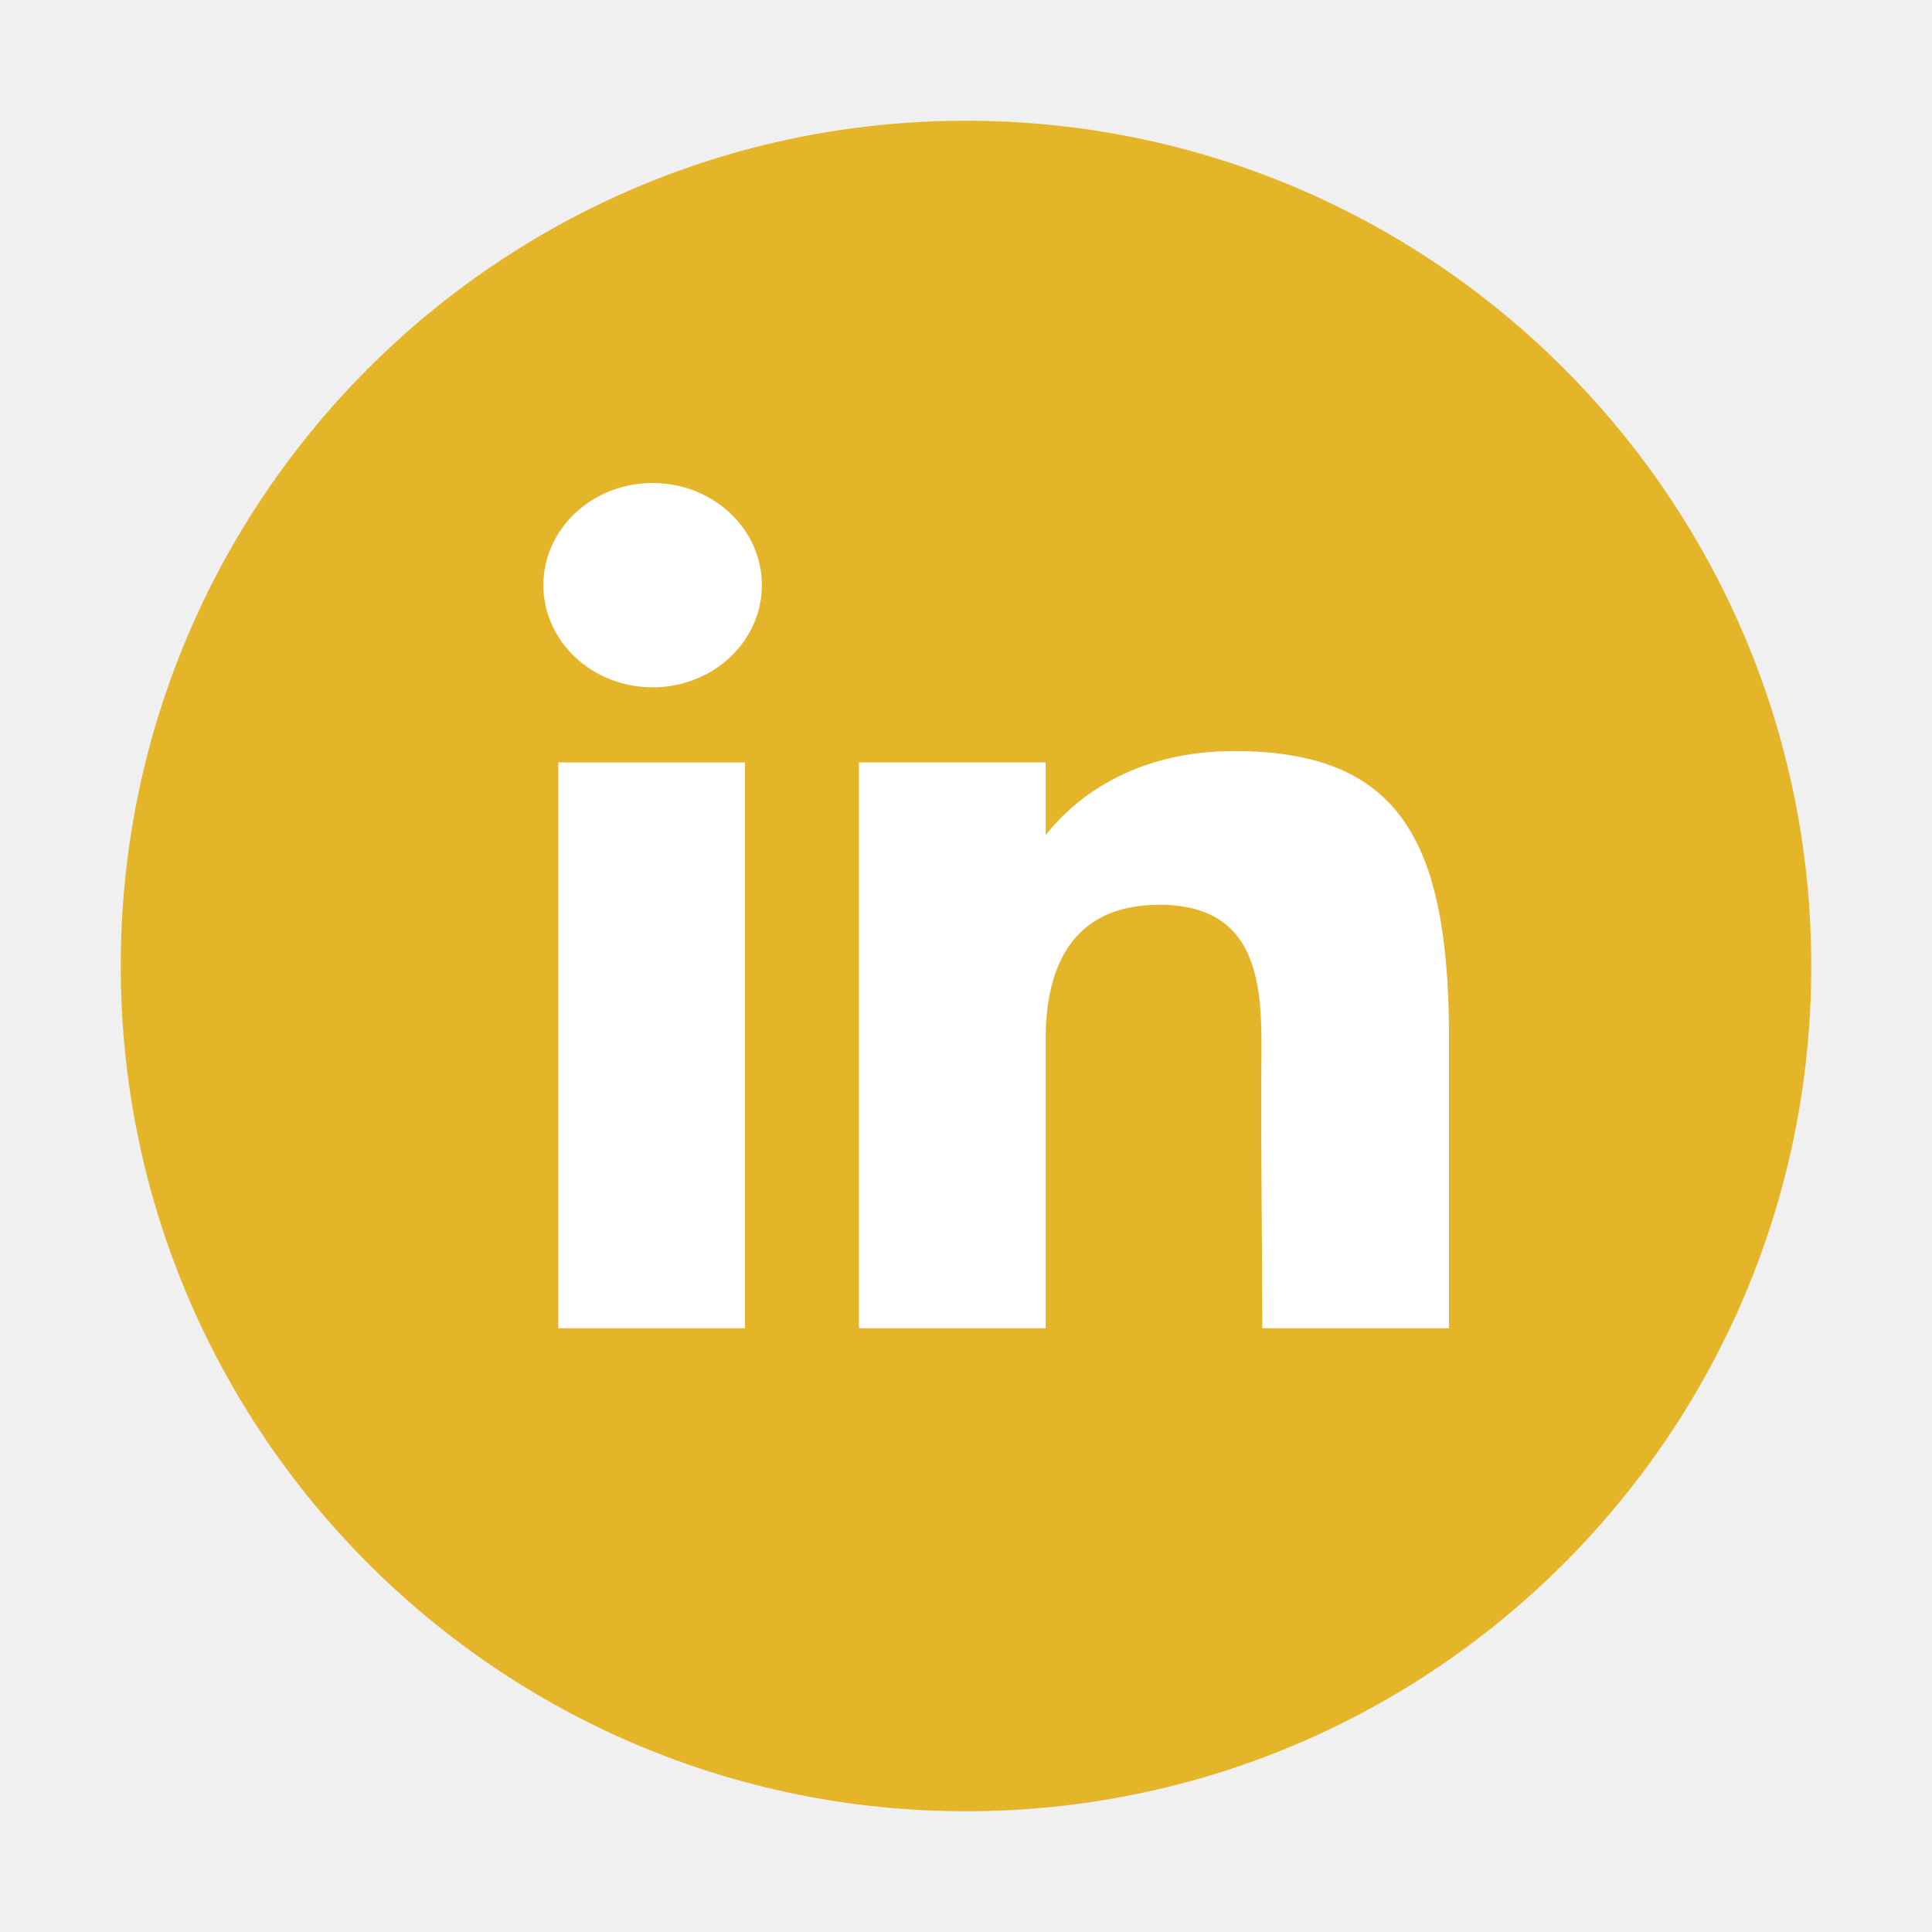
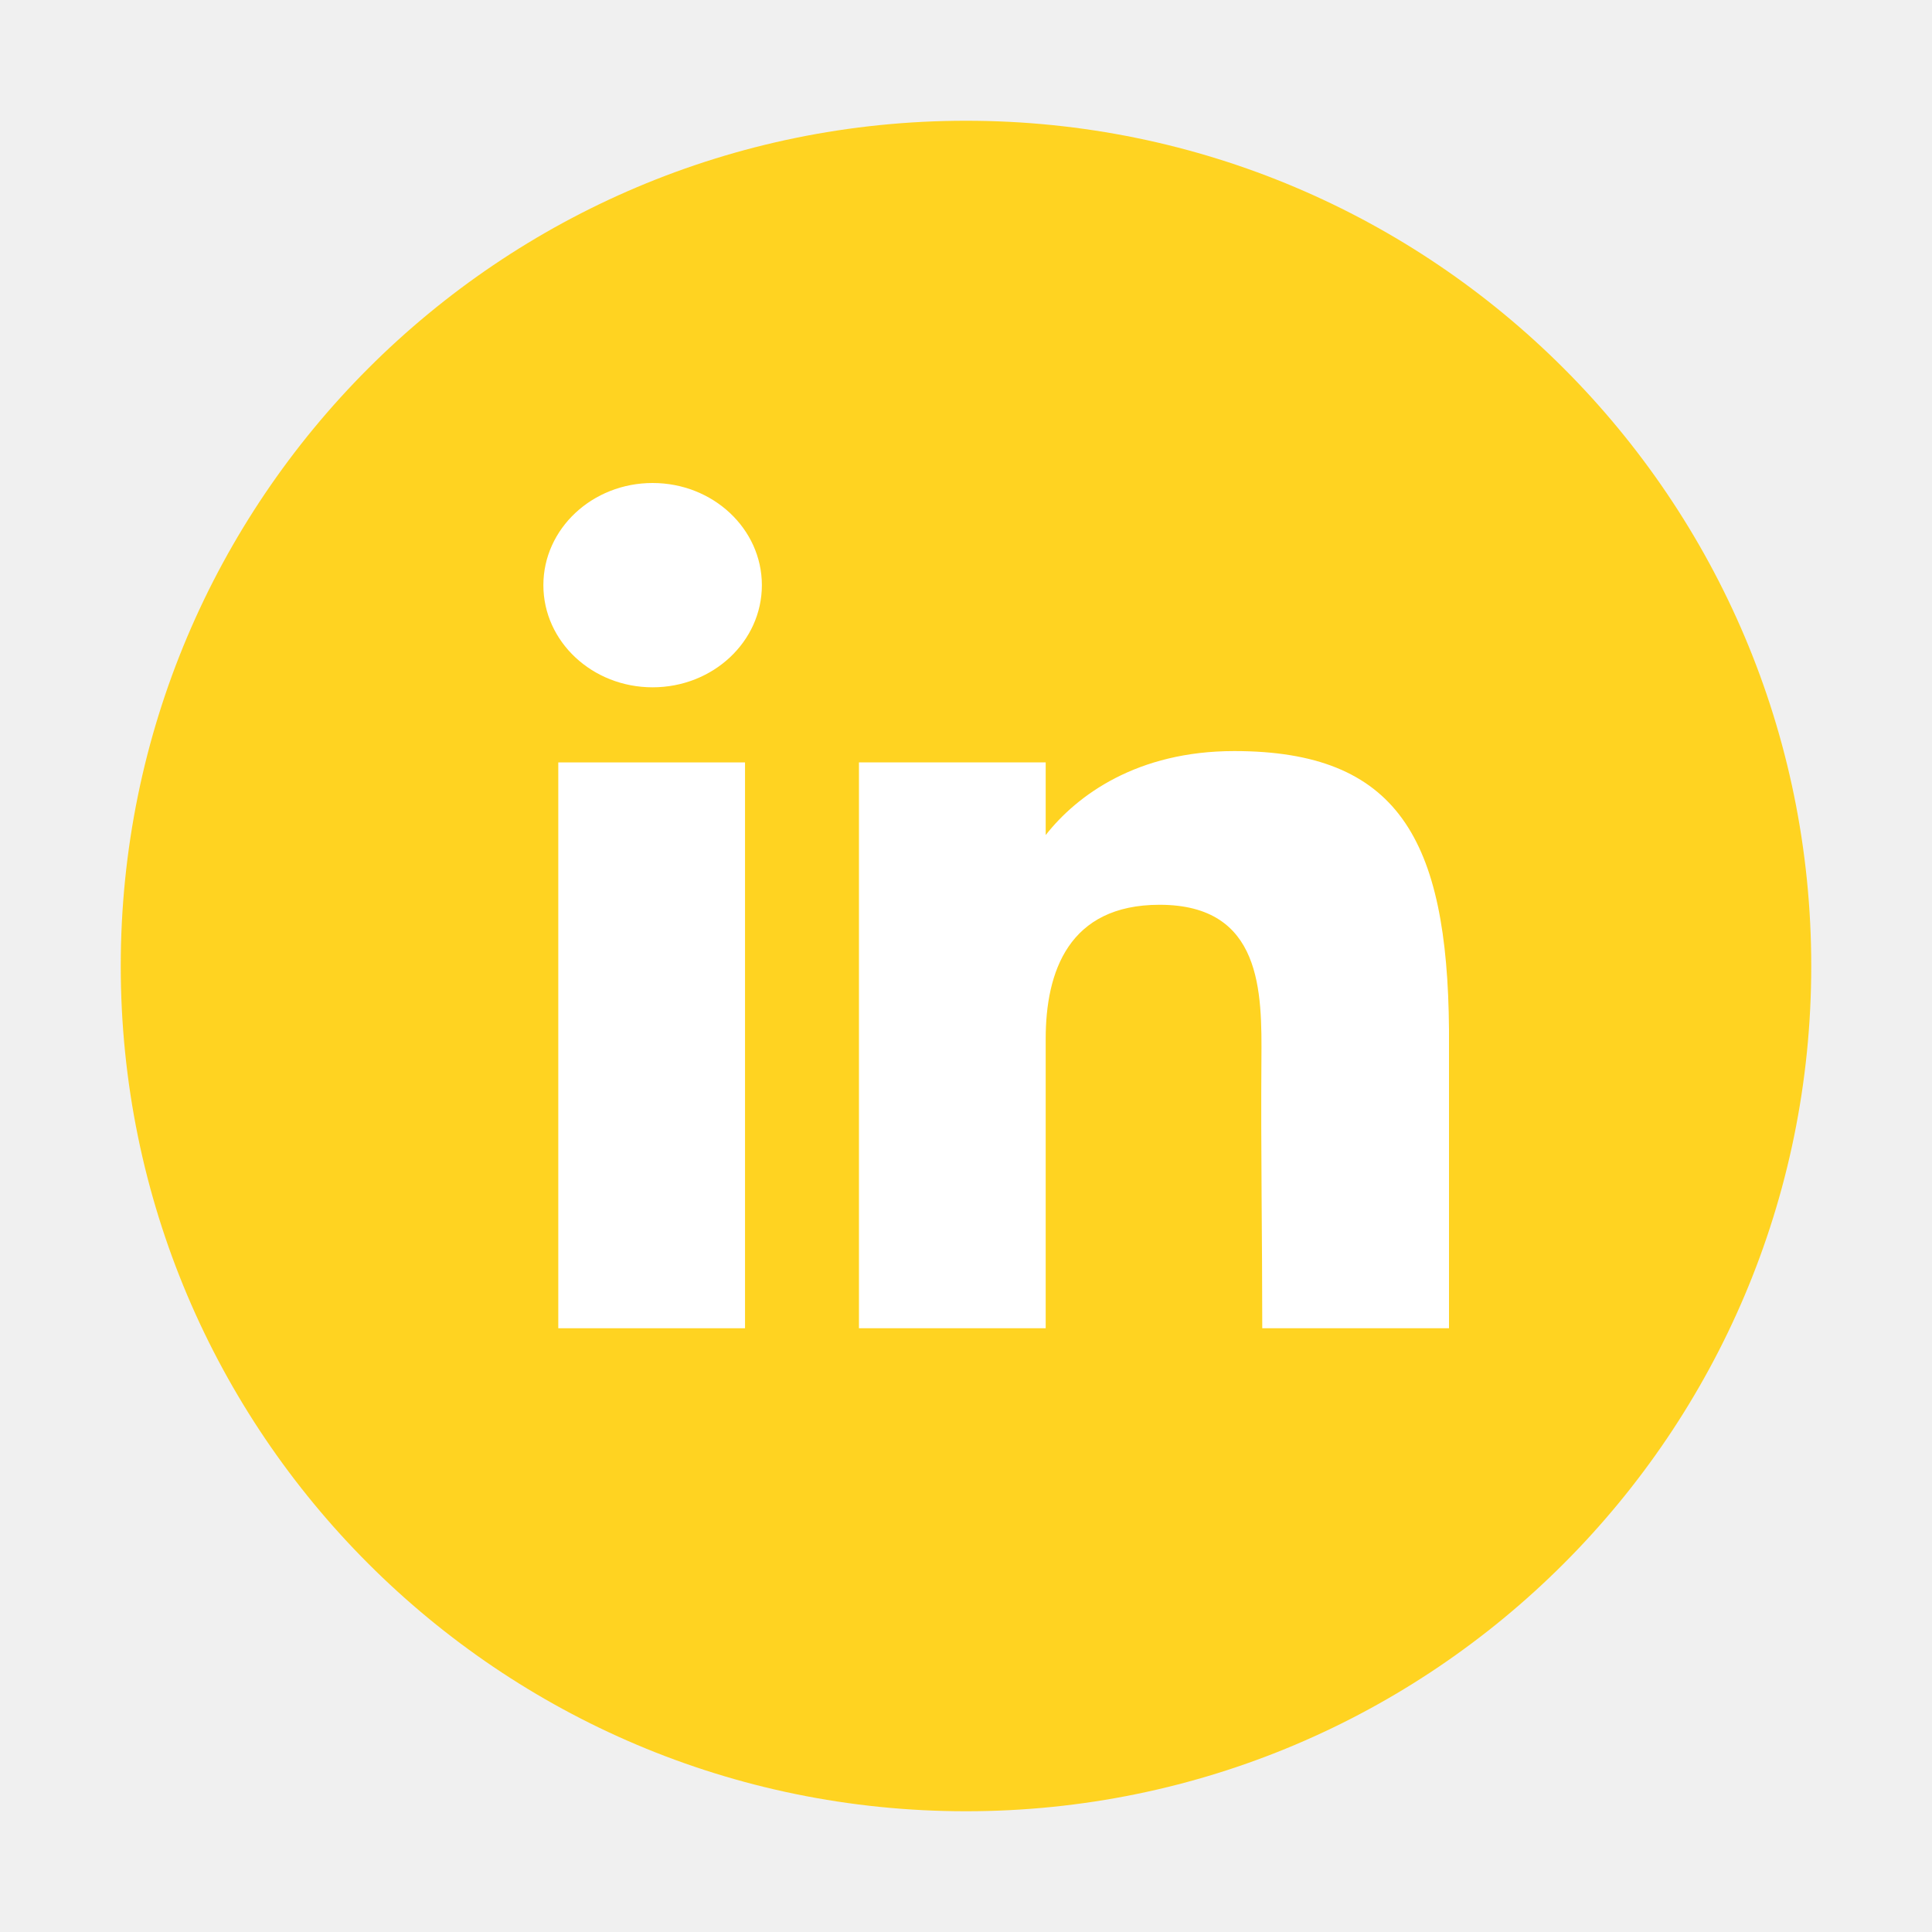
<svg xmlns="http://www.w3.org/2000/svg" width="800px" height="800px" viewBox="0 0 32 32" fill="none">
-   <rect x="2" y="2" width="28" height="28" rx="14" fill="#E4B429" />
+   <rect x="2" y="2" width="28" height="28" rx="14" fill="#FFD321" />
  <path d="M12.619 9.692C12.619 10.627 11.809 11.384 10.809 11.384C9.81 11.384 9 10.627 9 9.692C9 8.758 9.81 8 10.809 8C11.809 8 12.619 8.758 12.619 9.692Z" fill="white" />
  <path d="M9.247 12.628H12.34V22H9.247V12.628Z" fill="white" />
  <path d="M17.32 12.628H14.227V22H17.32C17.32 22 17.32 19.05 17.32 17.205C17.32 16.098 17.698 14.986 19.206 14.986C20.911 14.986 20.901 16.434 20.893 17.557C20.882 19.024 20.907 20.522 20.907 22H24V17.054C23.974 13.895 23.151 12.44 20.443 12.44C18.835 12.44 17.839 13.17 17.32 13.831V12.628Z" fill="white" />
</svg>
